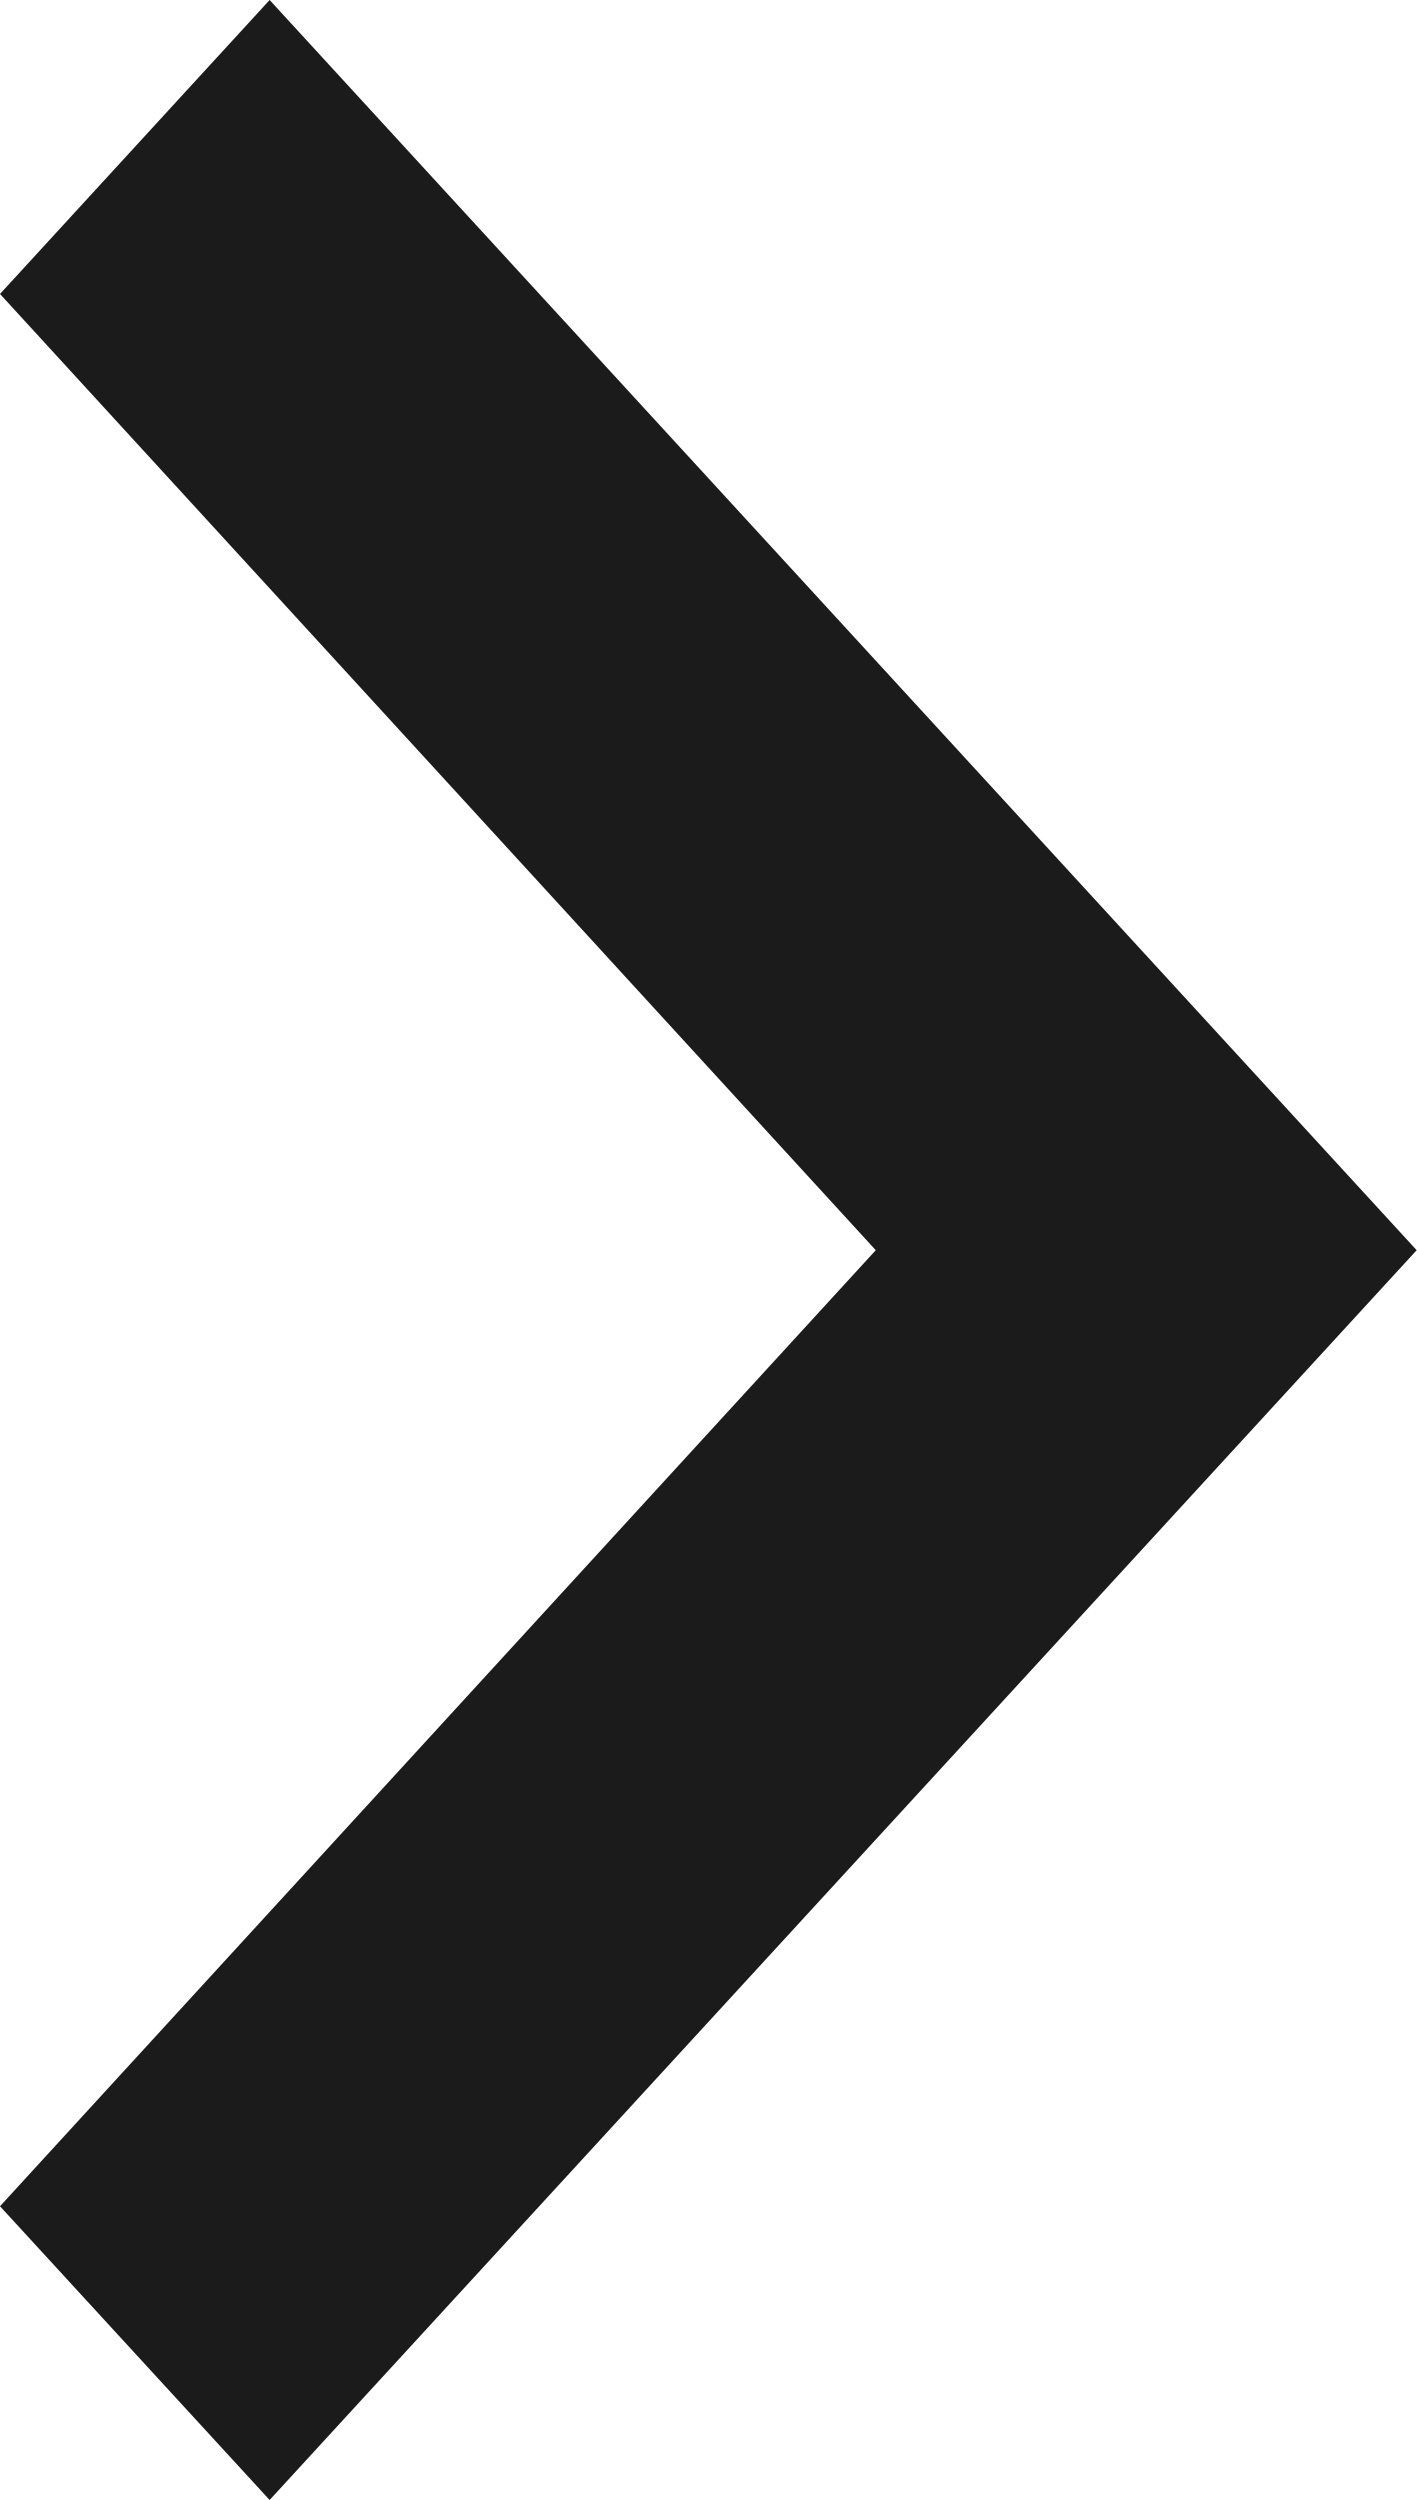
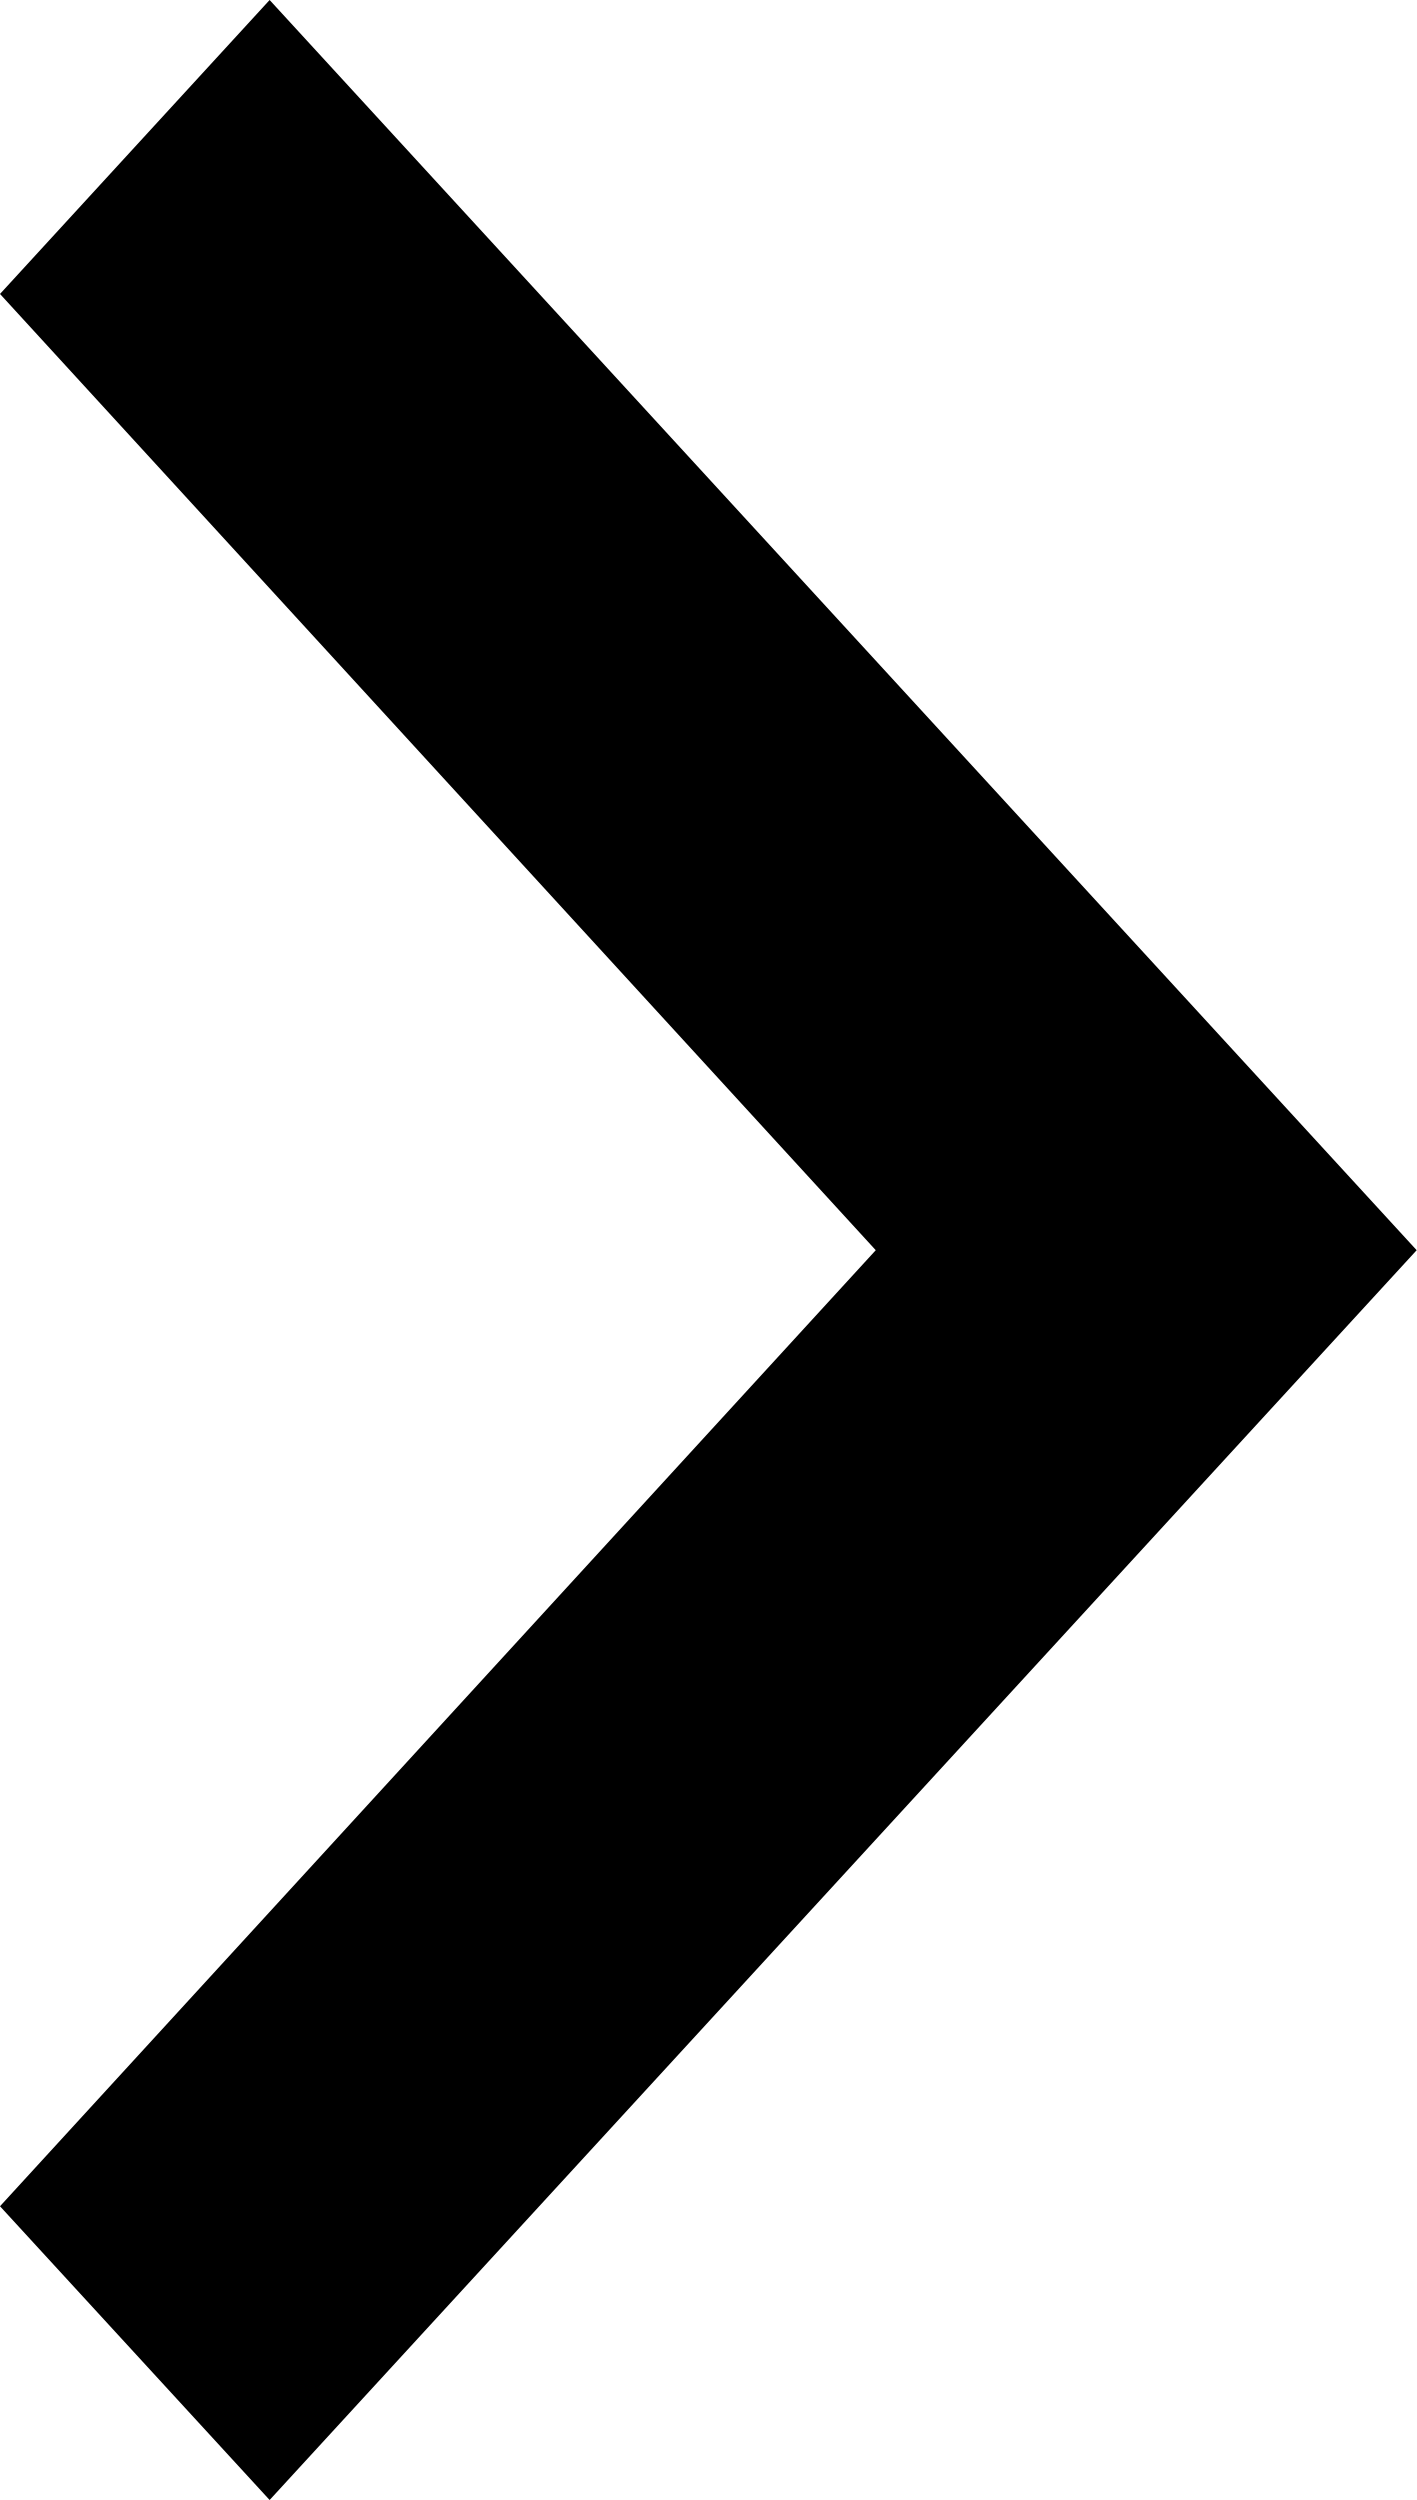
<svg xmlns="http://www.w3.org/2000/svg" width="34" height="60" viewBox="0 0 34 60">
-   <polygon fill="#1c1b1b" fill-rule="evenodd" points="6.471 60 0 52.95 21.018 30.005 0 7.055 6.471 0 34 30.005" />
+   <polygon fill="#000000" fill-rule="evenodd" points="6.471 60 0 52.95 21.018 30.005 0 7.055 6.471 0 34 30.005" />
</svg>
